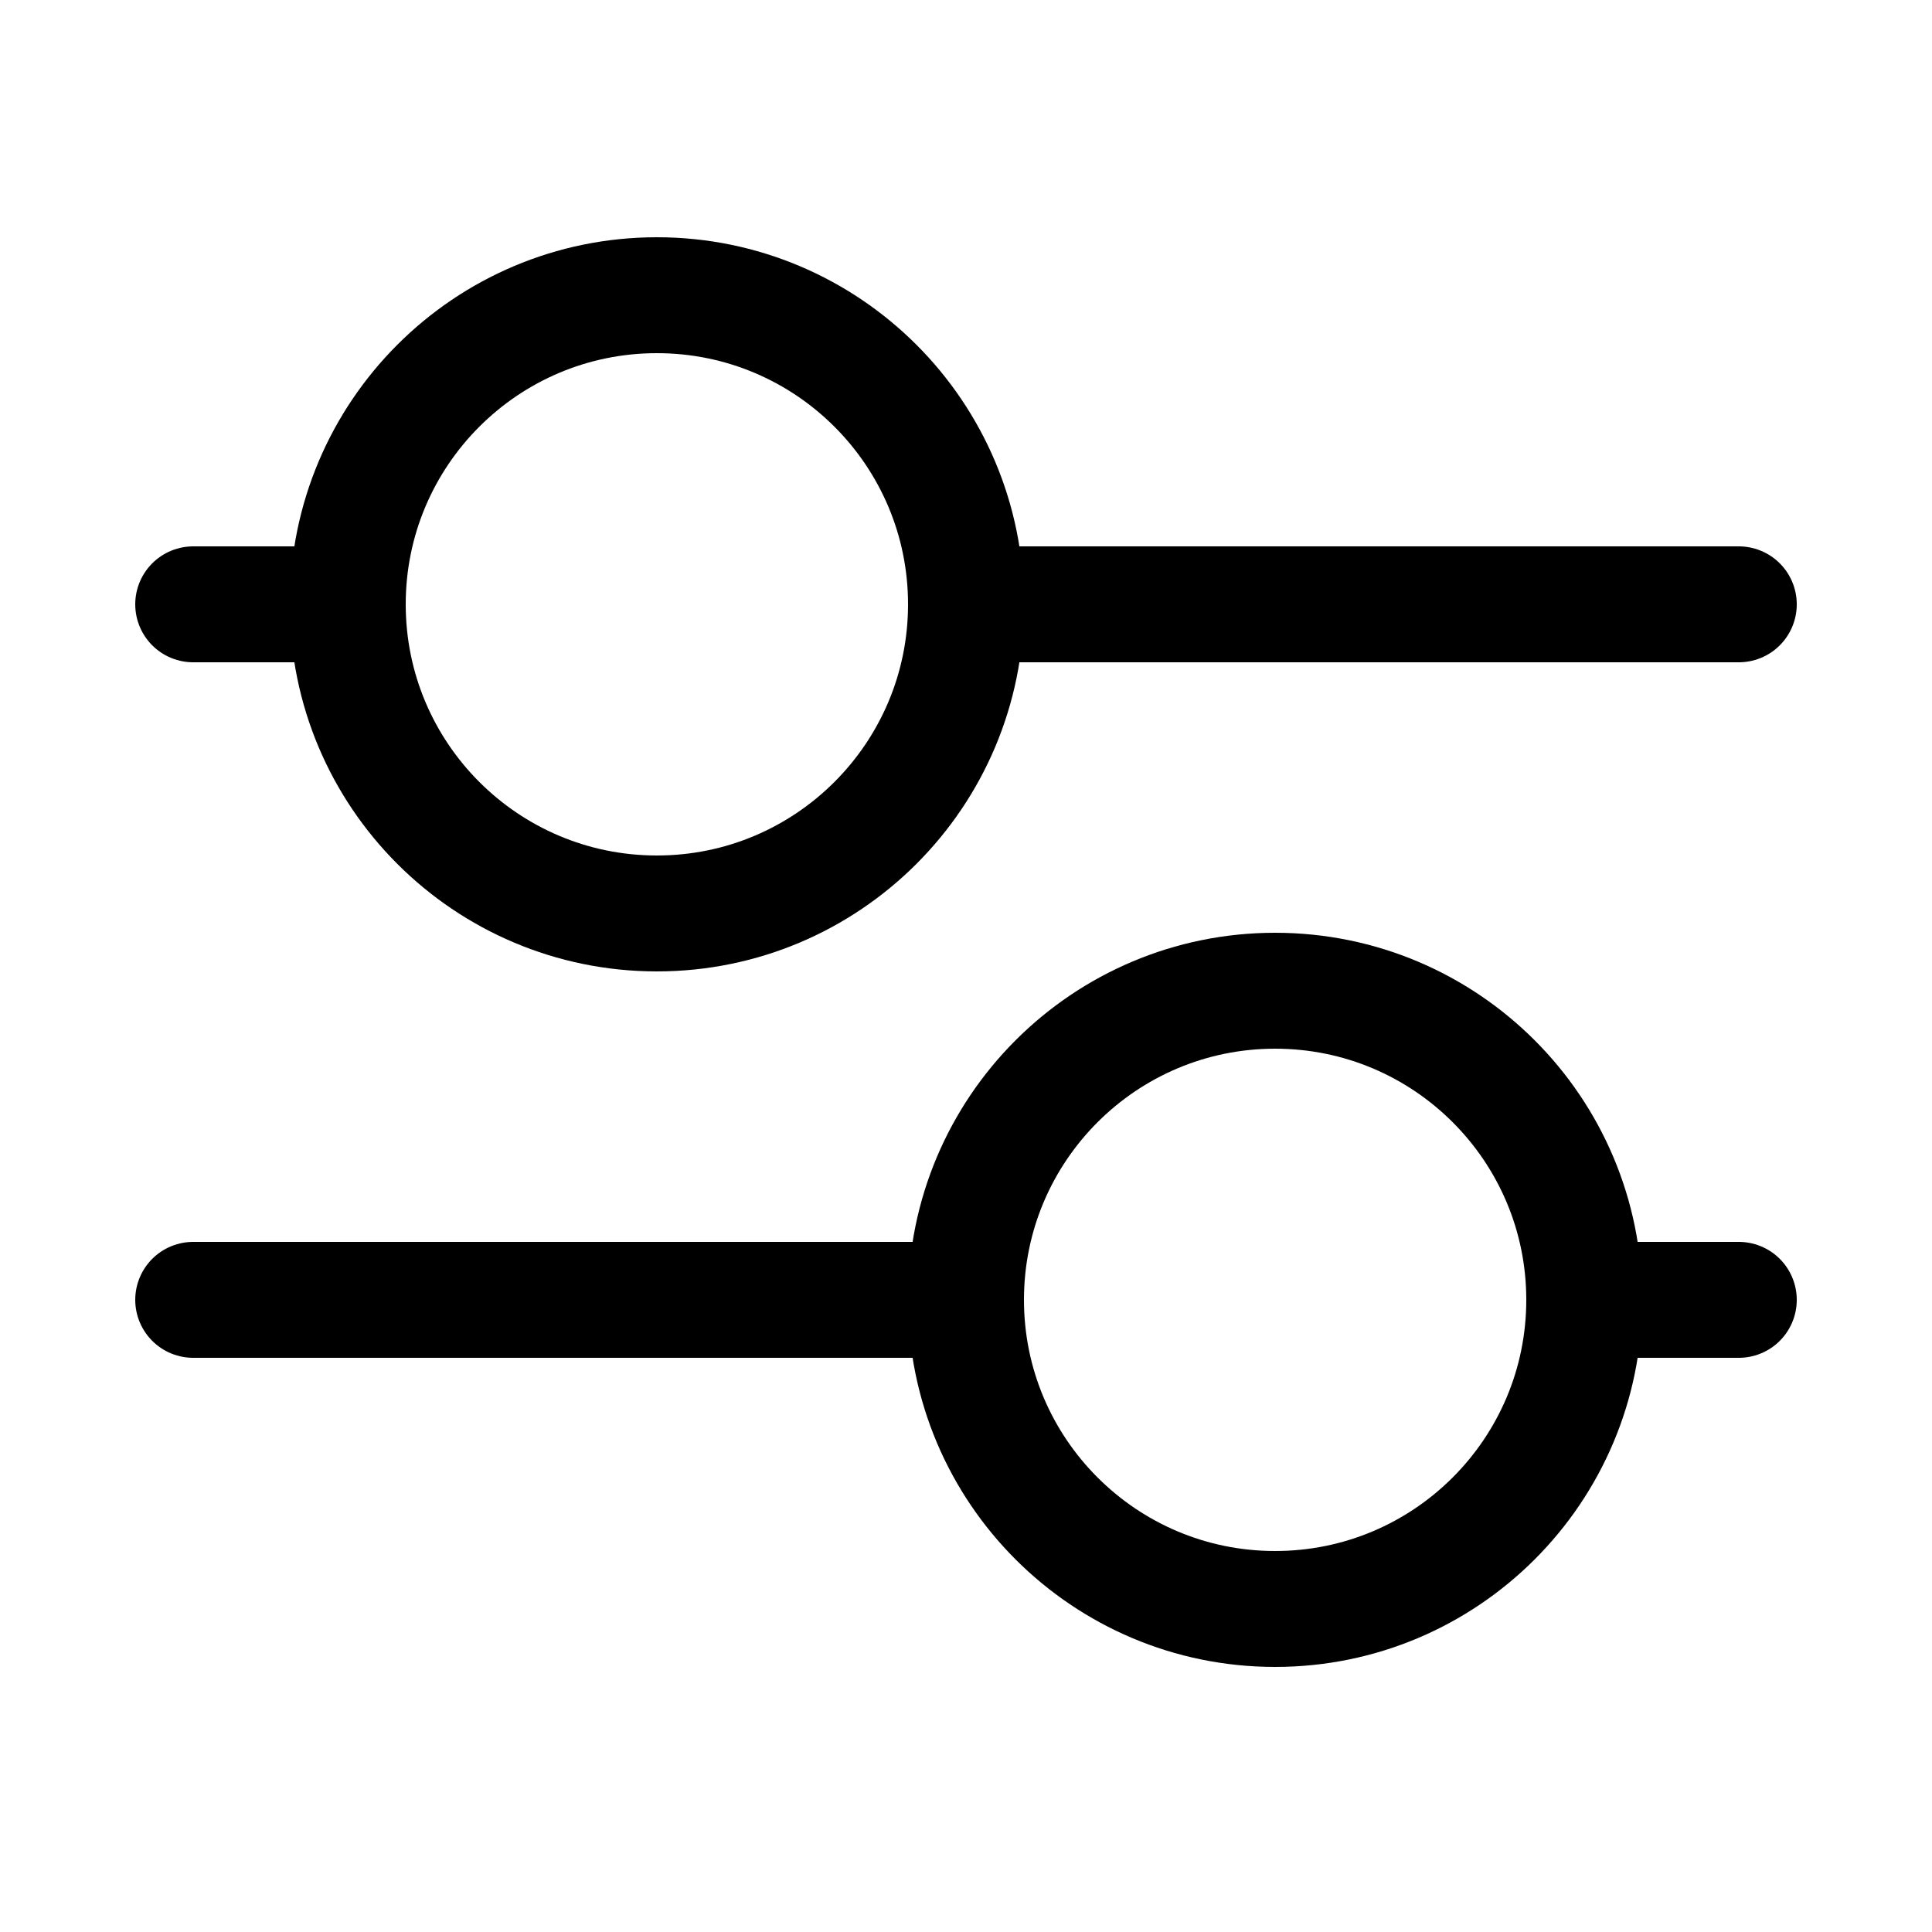
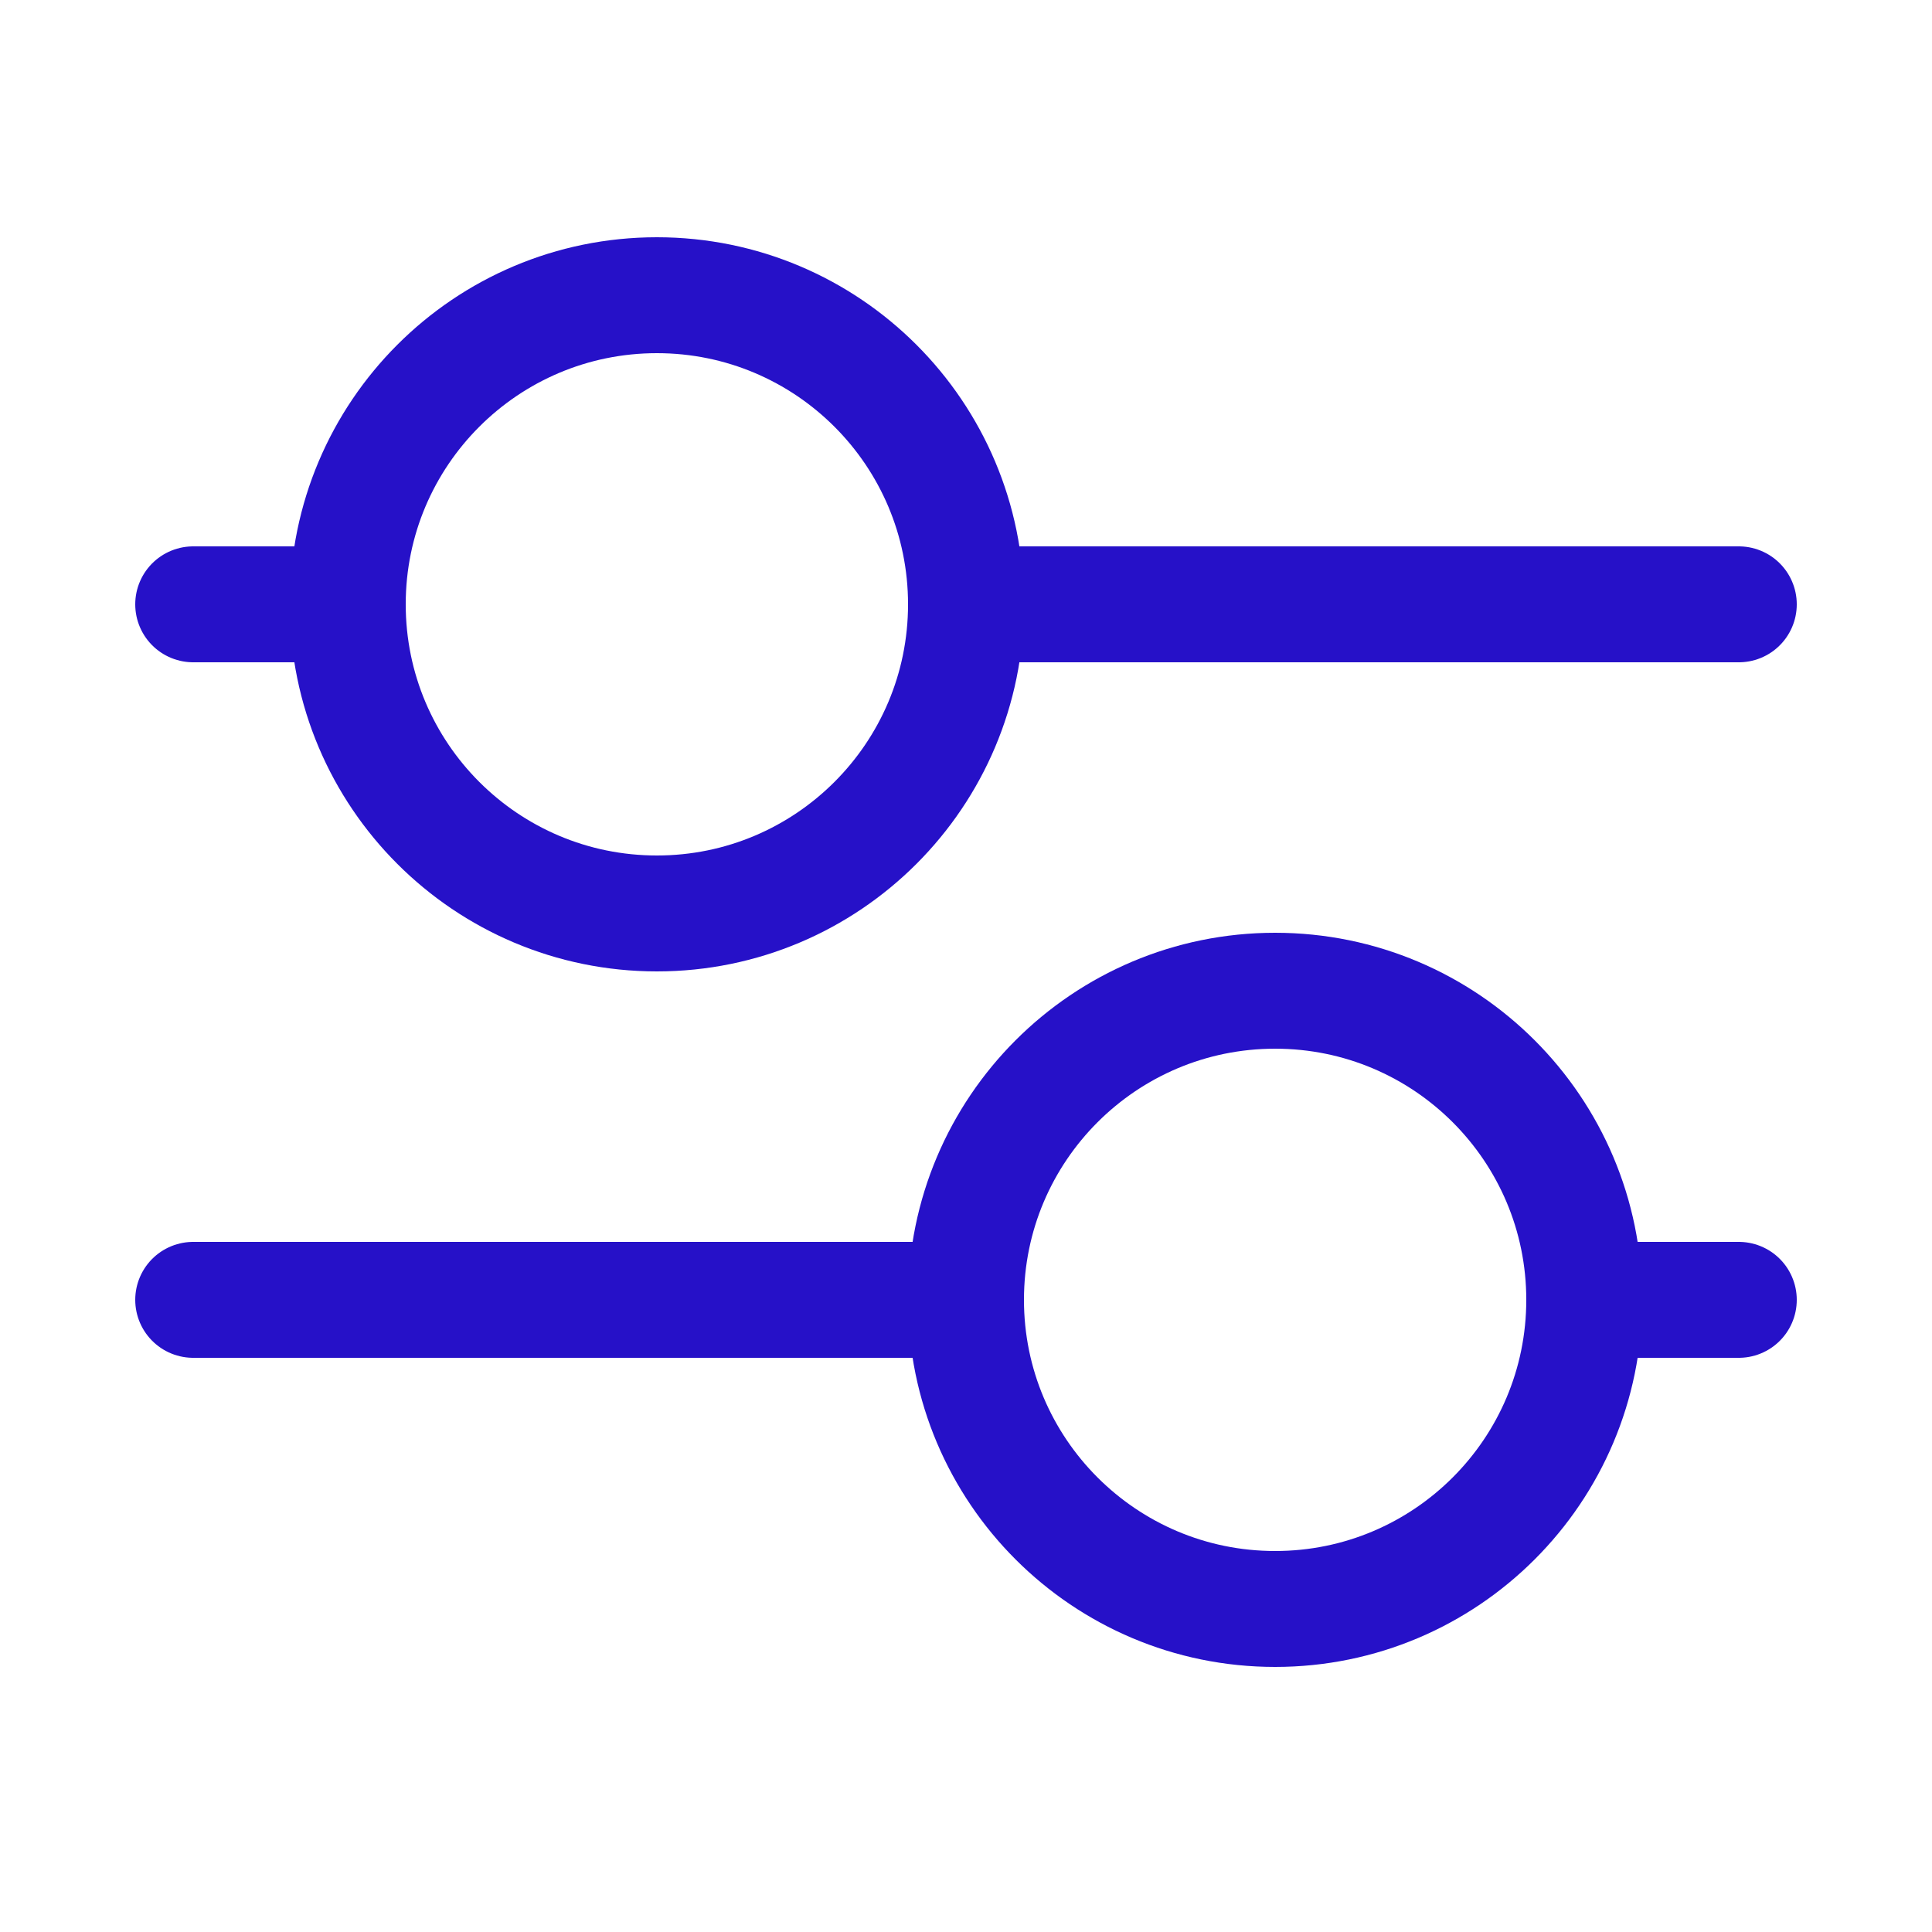
- <svg xmlns="http://www.w3.org/2000/svg" width="800px" height="800px" viewBox="-0.5 0 25 25" fill="none">
-   <path d="M12 7.82H22" stroke="#000000" stroke-width="1.5" stroke-linecap="round" stroke-linejoin="round" />
-   <path d="M2 7.82H4" stroke="#000000" stroke-width="1.5" stroke-linecap="round" stroke-linejoin="round" />
-   <path d="M20 16.82H22" stroke="#000000" stroke-width="1.5" stroke-linecap="round" stroke-linejoin="round" />
-   <path d="M2 16.82H12" stroke="#000000" stroke-width="1.5" stroke-linecap="round" stroke-linejoin="round" />
-   <path d="M8 11.82C10.209 11.82 12 10.029 12 7.82C12 5.611 10.209 3.82 8 3.82C5.791 3.82 4 5.611 4 7.82C4 10.029 5.791 11.82 8 11.82Z" stroke="#000000" stroke-width="1.5" stroke-linecap="round" stroke-linejoin="round" />
-   <path d="M16 20.82C18.209 20.82 20 19.029 20 16.82C20 14.611 18.209 12.82 16 12.82C13.791 12.82 12 14.611 12 16.82C12 19.029 13.791 20.82 16 20.82Z" stroke="#000000" stroke-width="1.5" stroke-linecap="round" stroke-linejoin="round" />
+ <svg xmlns="http://www.w3.org/2000/svg" width="800px" height="800px" viewBox="-0.5 0 25 25" fill="none" transform="rotate(0) scale(1, 1)">
+   <path d="M12 7.82H22" stroke="#2611c8" stroke-width="1.5" stroke-linecap="round" stroke-linejoin="round" />
+   <path d="M2 7.82H4" stroke="#2611c8" stroke-width="1.5" stroke-linecap="round" stroke-linejoin="round" />
+   <path d="M20 16.82H22" stroke="#2611c8" stroke-width="1.5" stroke-linecap="round" stroke-linejoin="round" />
+   <path d="M2 16.82H12" stroke="#2611c8" stroke-width="1.5" stroke-linecap="round" stroke-linejoin="round" />
+   <path d="M8 11.82C10.209 11.82 12 10.029 12 7.82C12 5.611 10.209 3.82 8 3.82C5.791 3.82 4 5.611 4 7.82C4 10.029 5.791 11.82 8 11.82Z" stroke="#2611c8" stroke-width="1.5" stroke-linecap="round" stroke-linejoin="round" />
+   <path d="M16 20.82C18.209 20.82 20 19.029 20 16.82C20 14.611 18.209 12.82 16 12.82C13.791 12.82 12 14.611 12 16.82C12 19.029 13.791 20.82 16 20.82Z" stroke="#2611c8" stroke-width="1.5" stroke-linecap="round" stroke-linejoin="round" />
</svg>
